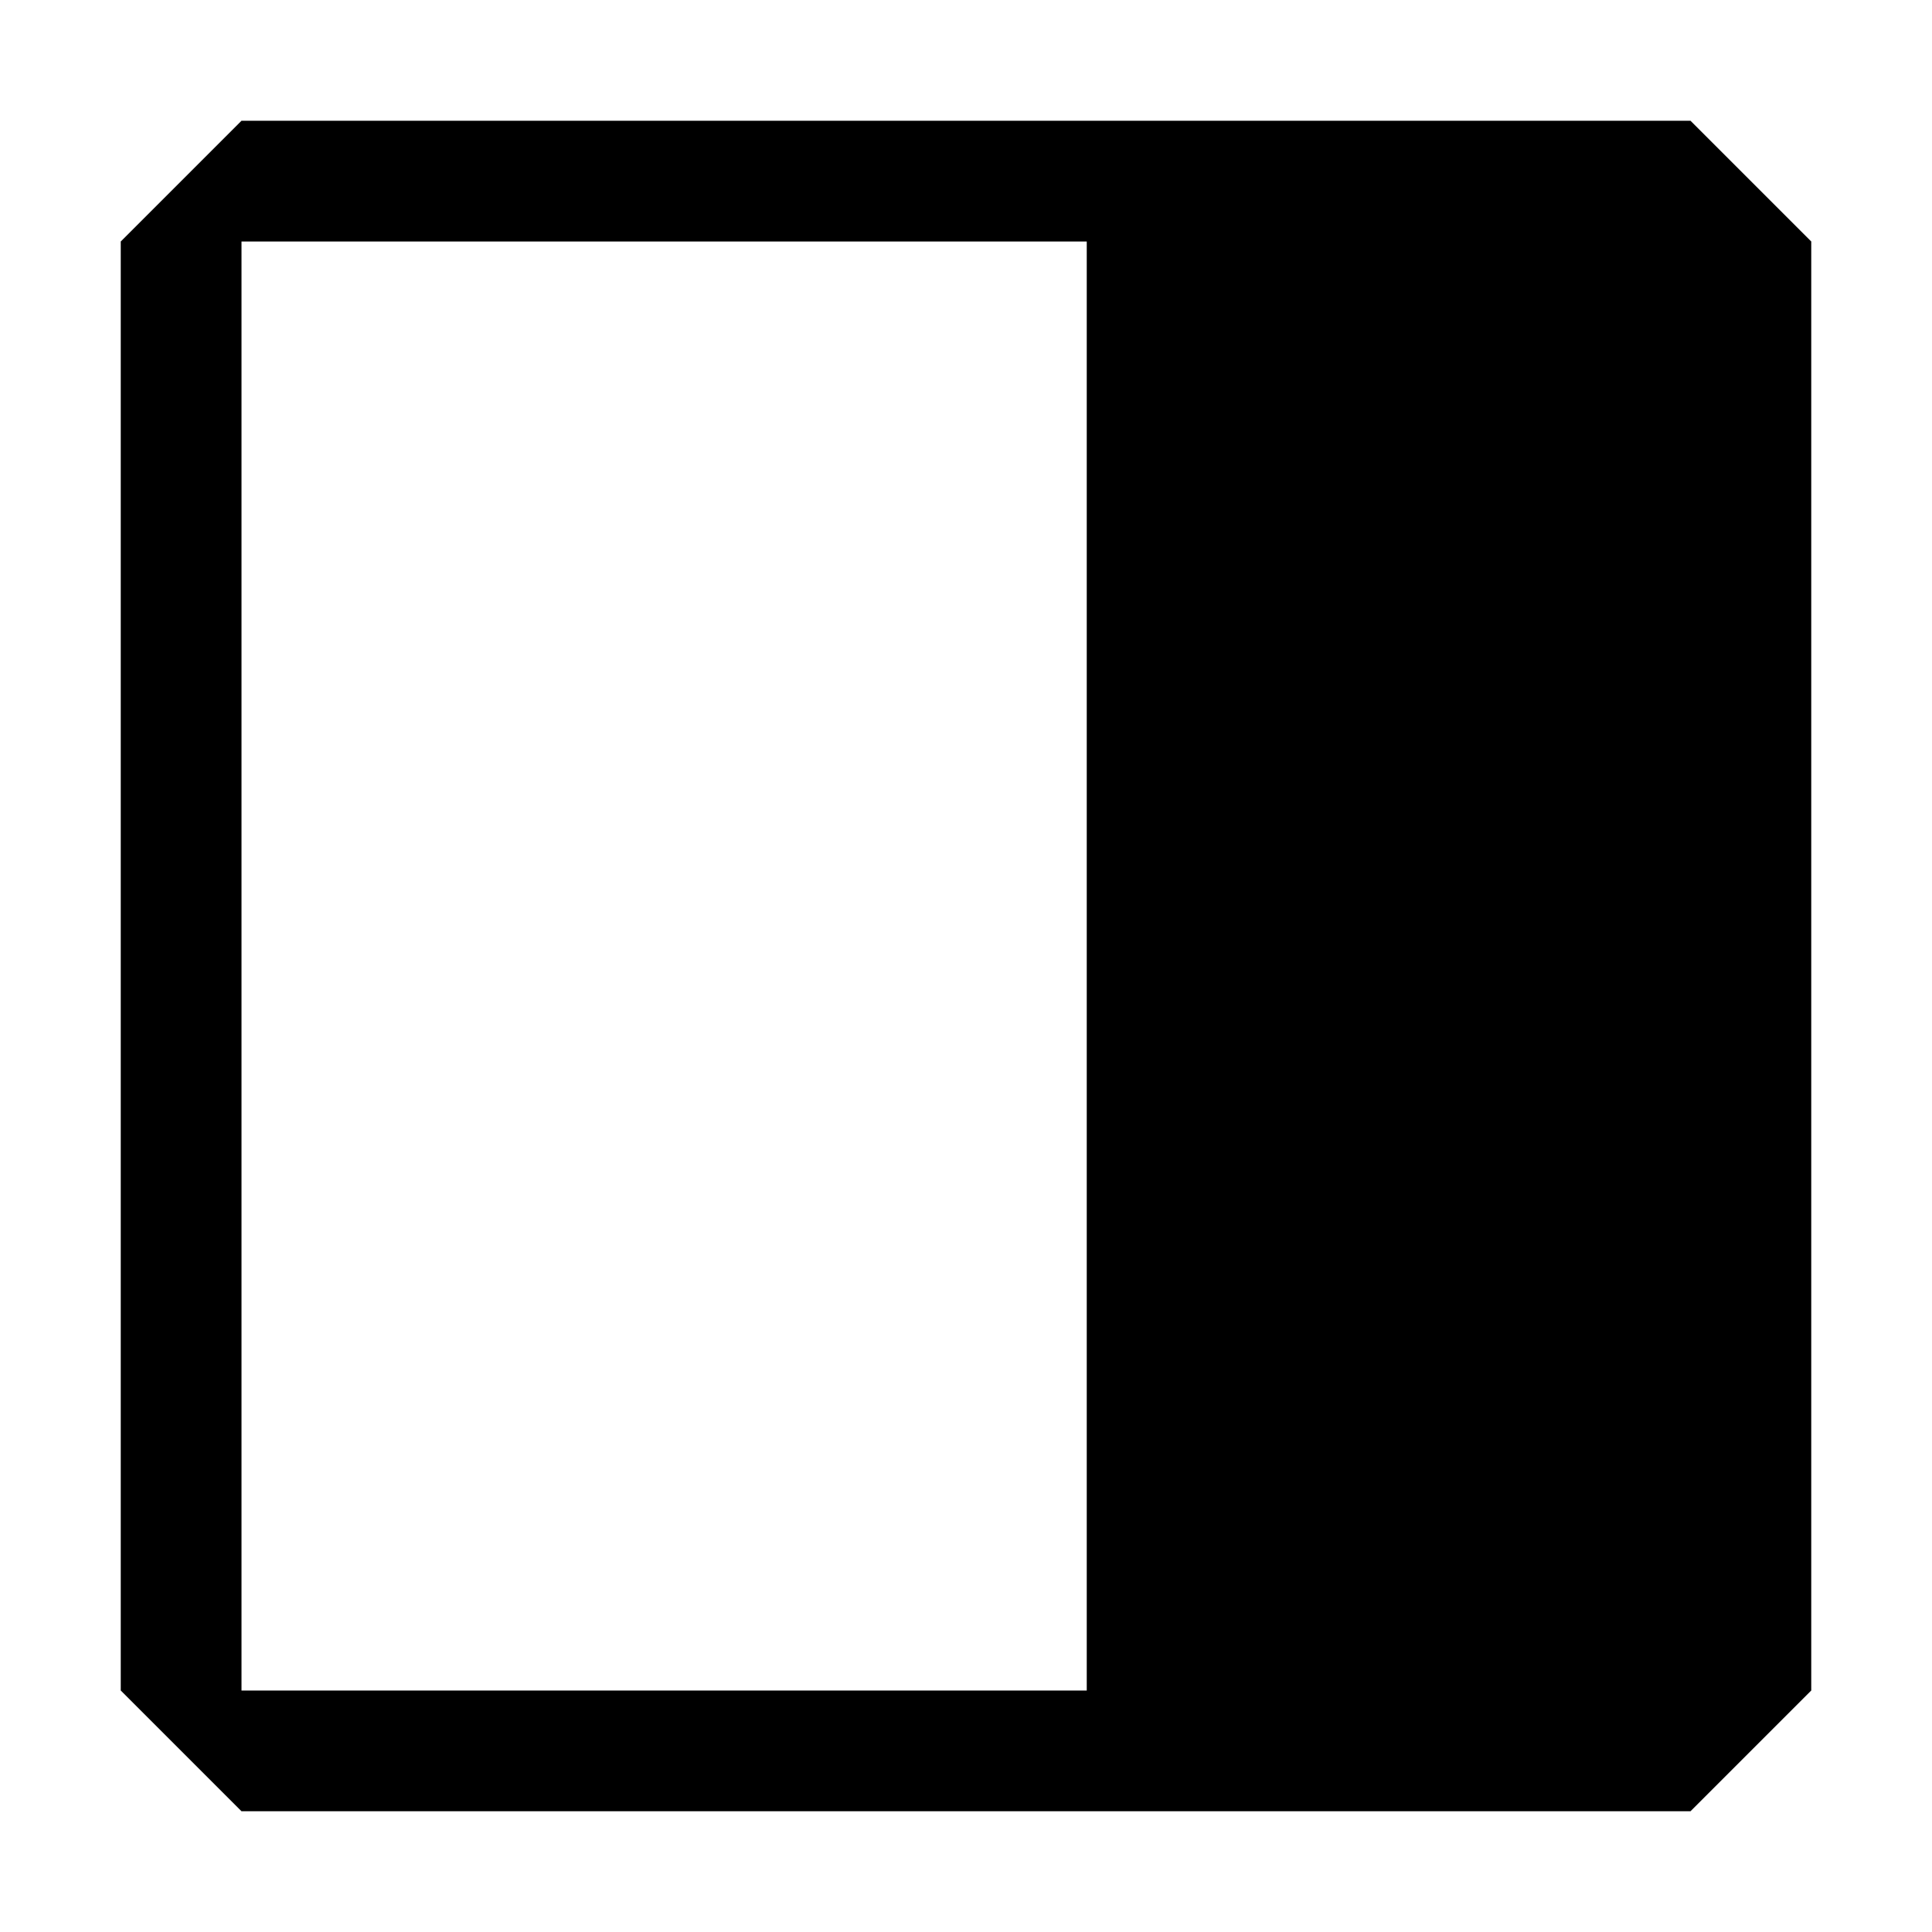
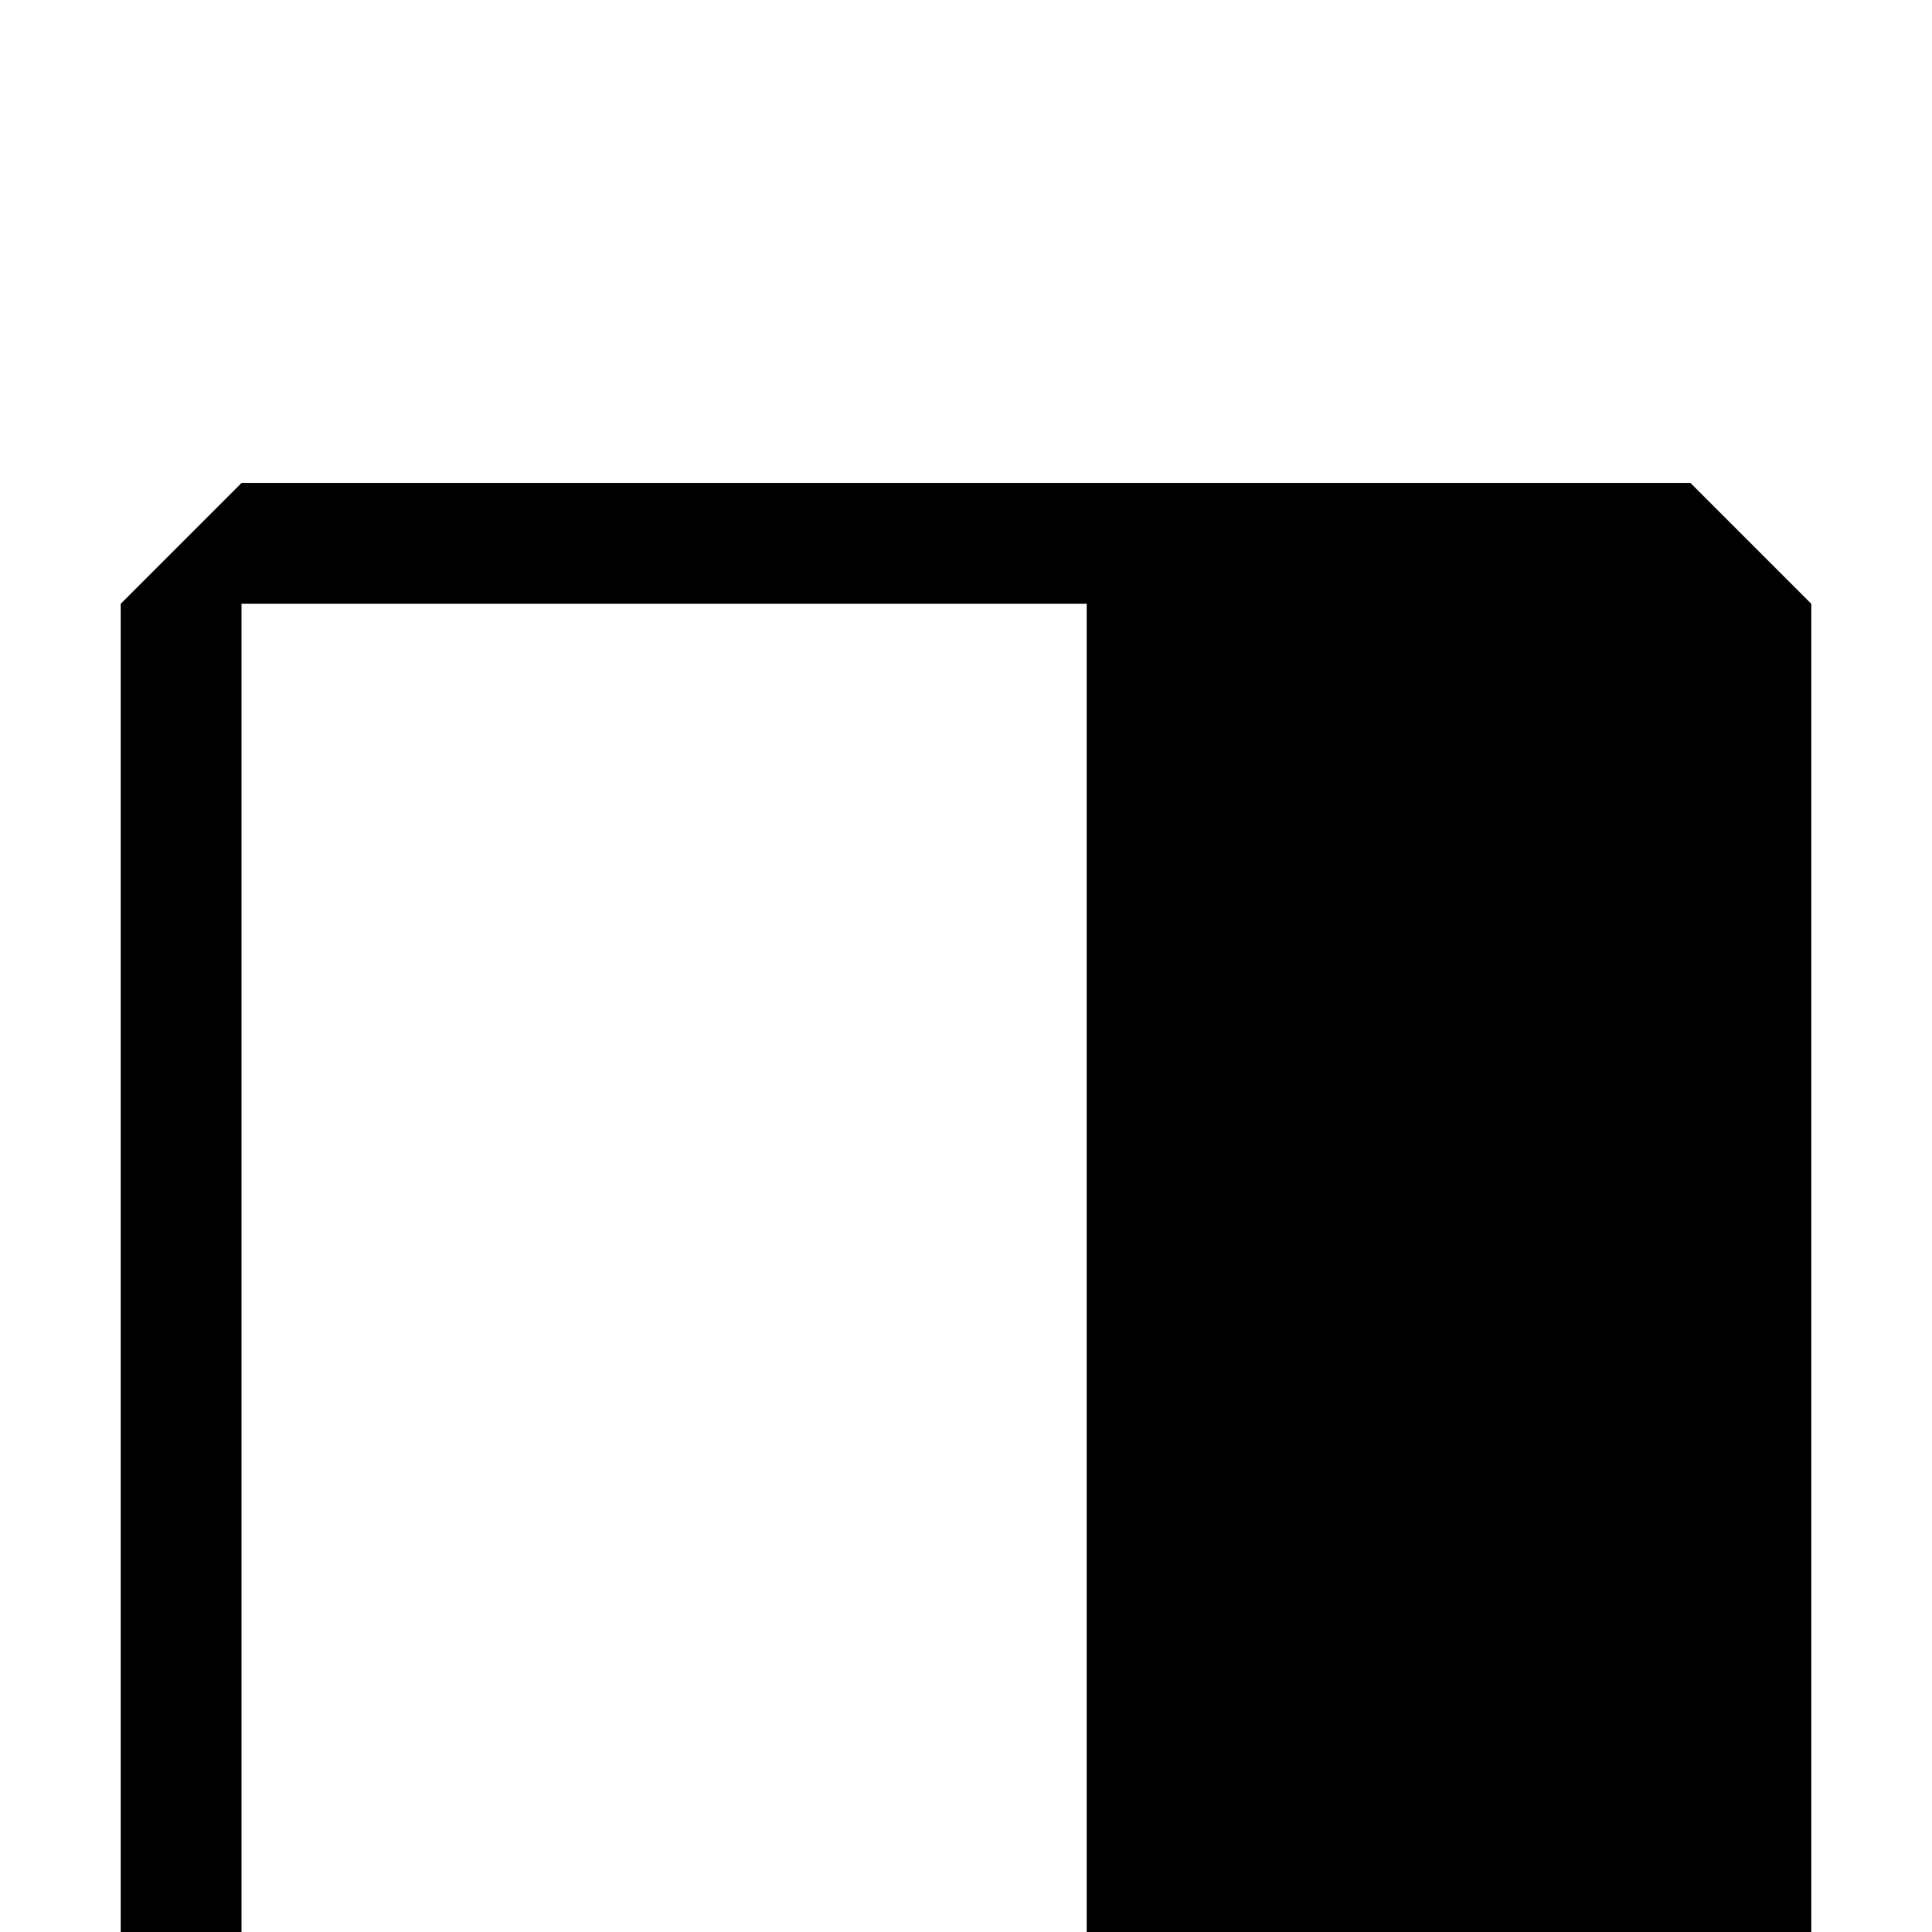
- <svg xmlns="http://www.w3.org/2000/svg" width="16" height="16" viewbox="0 -3.5 16 16" fill="currentColor">
+ <svg xmlns="http://www.w3.org/2000/svg" width="16" height="16" viewBox="0 -3 16 16" fill="currentColor">
  <path fill-rule="evenodd" clip-rule="evenodd" d="M2 1L1 2V14L2 15H14L15 14V2L14 1H2ZM2 14V2H9V14H2Z" />
</svg>
